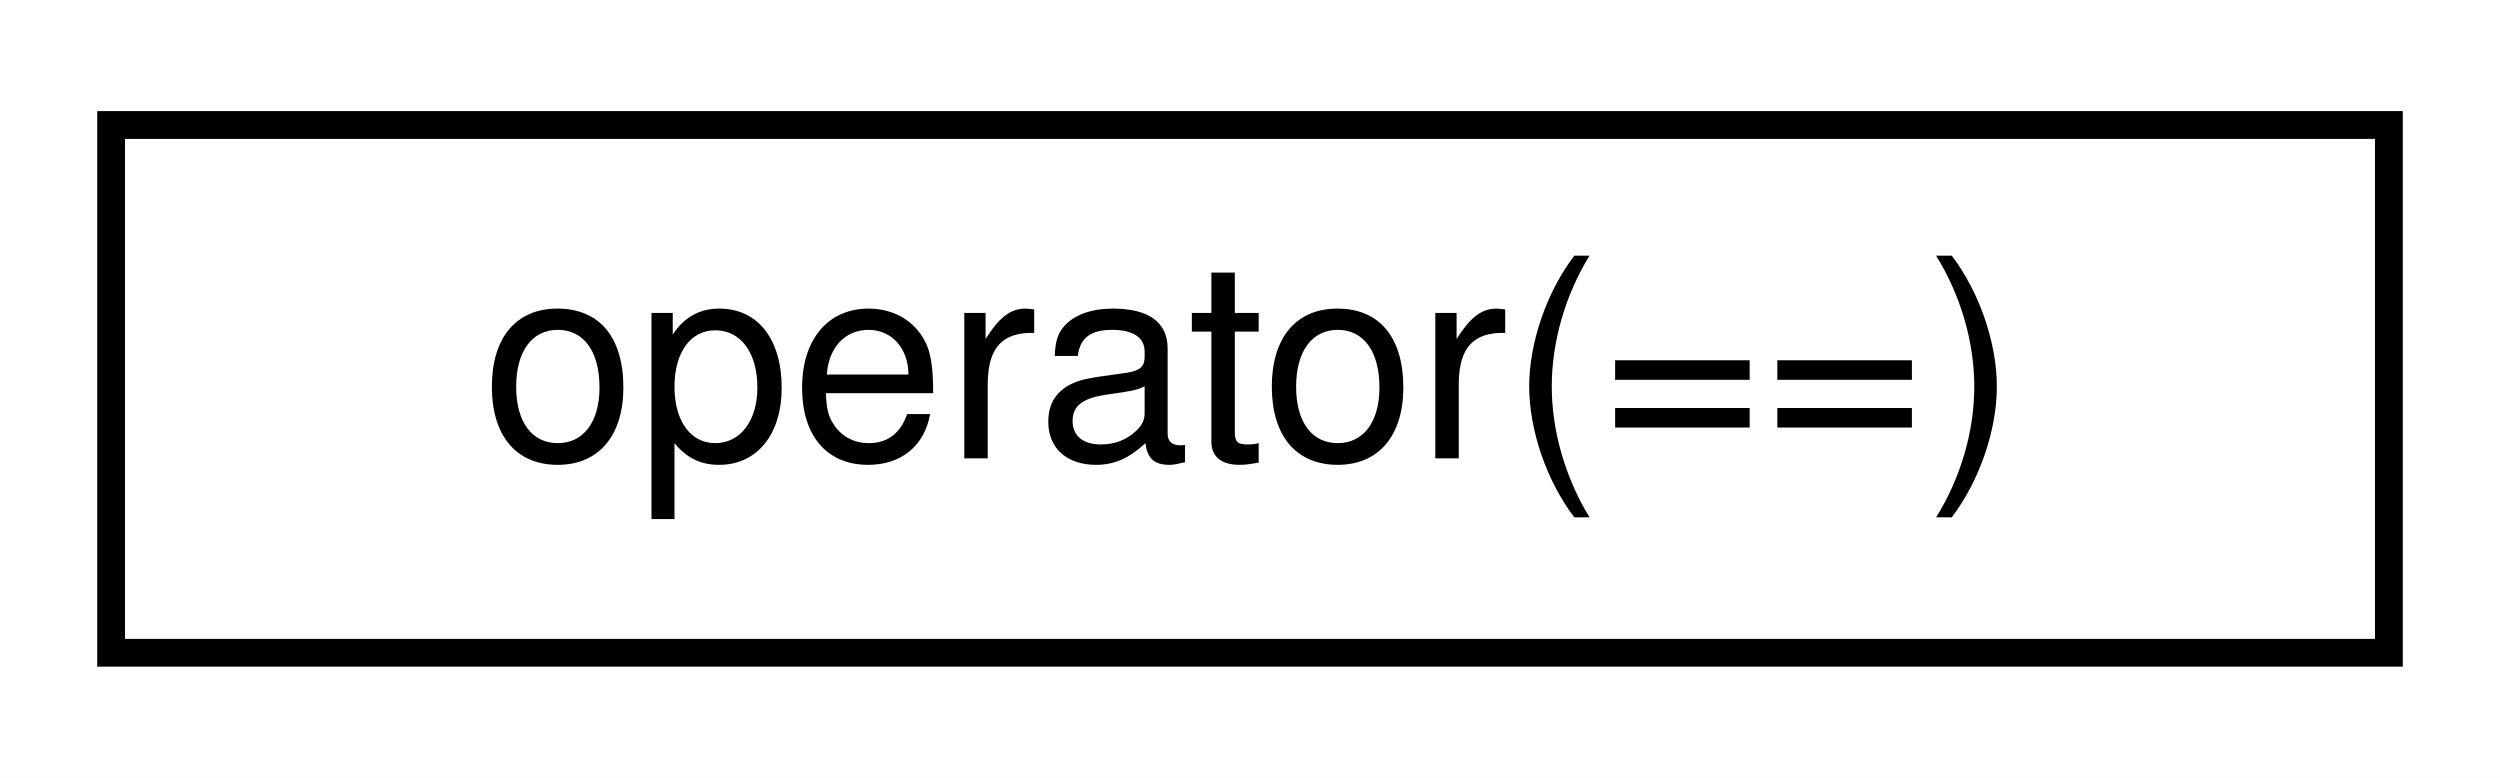
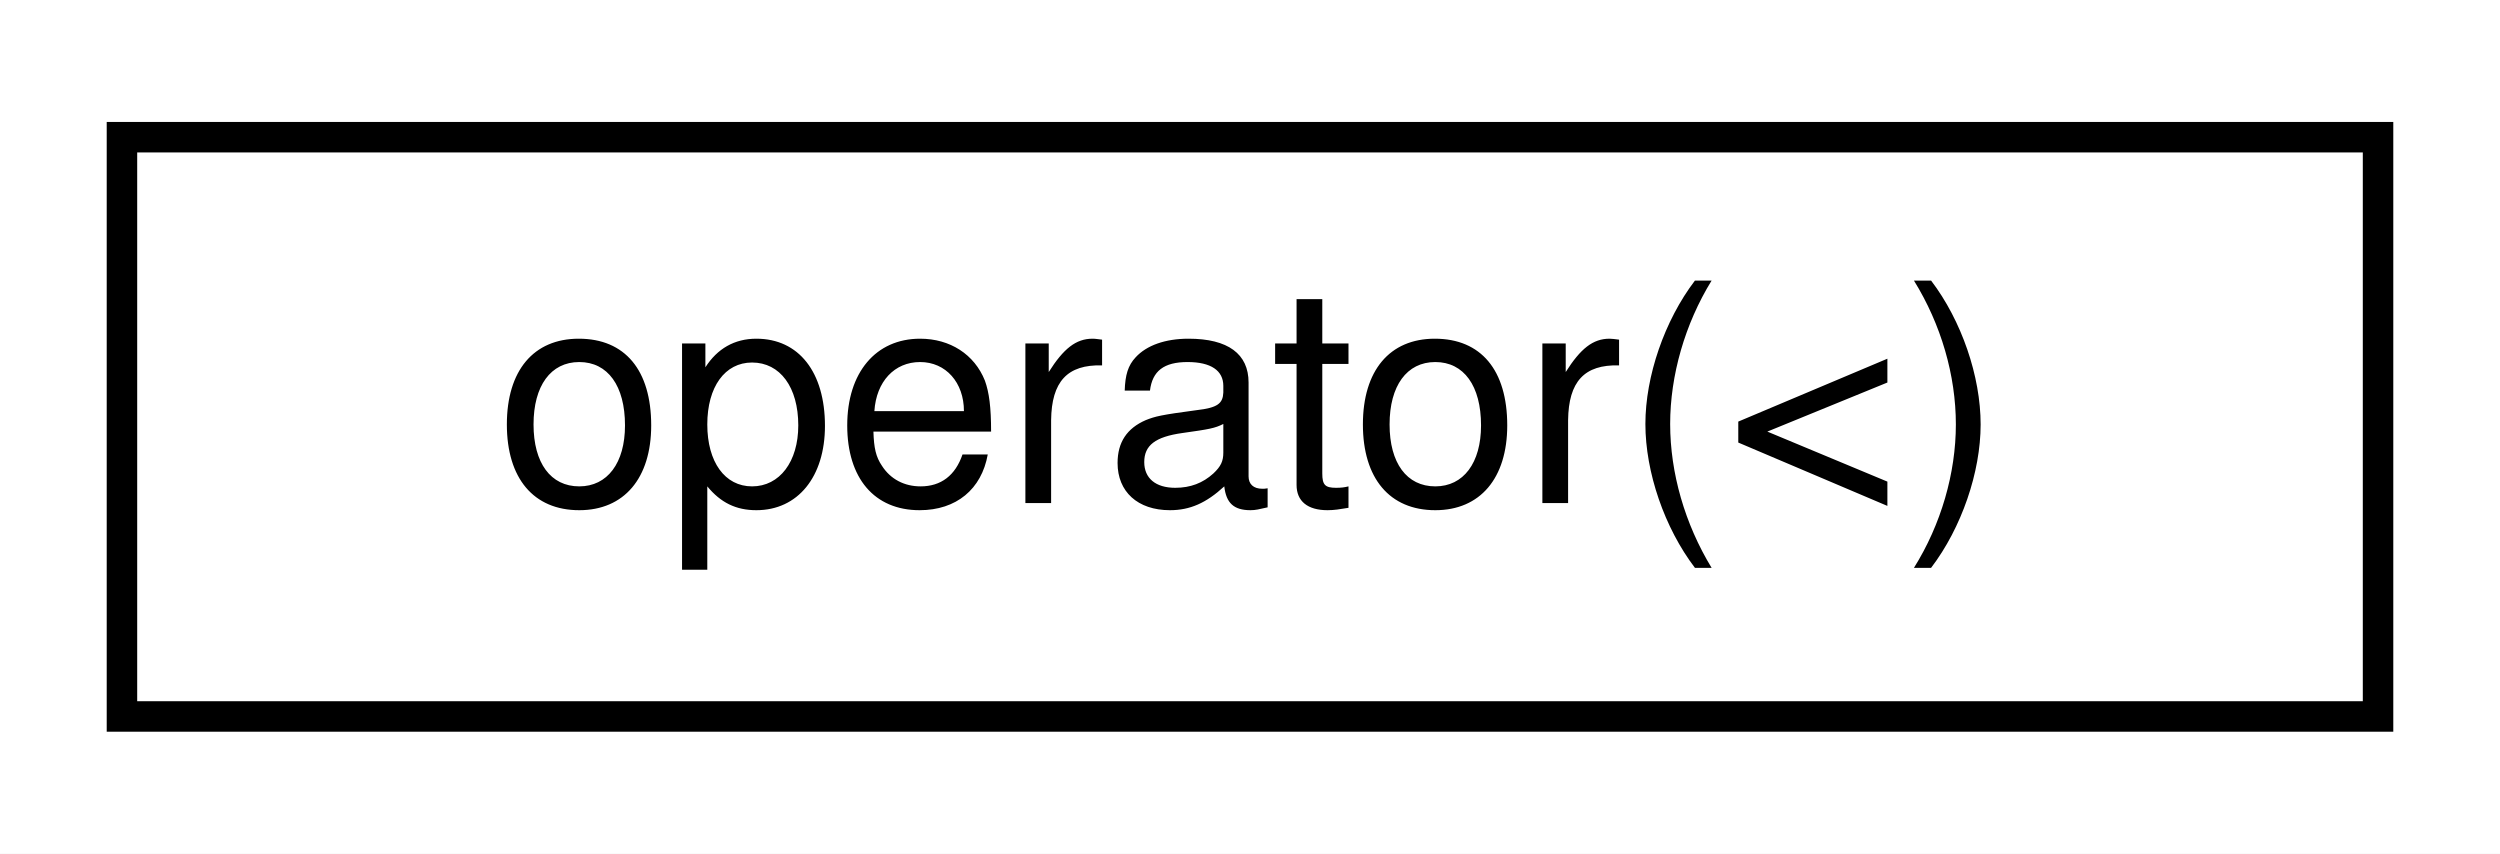
- <svg xmlns="http://www.w3.org/2000/svg" xmlns:xlink="http://www.w3.org/1999/xlink" width="90pt" height="28pt" viewBox="0.00 0.00 90.00 28.00">
+ <svg xmlns="http://www.w3.org/2000/svg" xmlns:xlink="http://www.w3.org/1999/xlink" width="82pt" height="28pt" viewBox="0.00 0.00 82.00 28.00">
  <g id="graph0" class="graph" transform="scale(1 1) rotate(0) translate(4 24)">
-     <polygon fill="white" stroke="transparent" points="-4,4 -4,-24 86,-24 86,4 -4,4" />
+     <polygon fill="white" stroke="transparent" points="-4,4 -4,-24 78,-24 78,4 -4,4" />
    <g id="node1" class="node">
      <g id="a_node1">
-         <a xlink:href="group__amip__interp__mod.html#interfaceamip__interp__mod_1_1operator_07_0a_0a_08" target="_top" xlink:title="Private logical equality overload for amip_interp_type.">
-           <polygon fill="white" stroke="black" points="0,-0.5 0,-19.5 82,-19.5 82,-0.5 0,-0.5" />
-           <text text-anchor="middle" x="41" y="-7.5" font-family="Helvetica,sans-Serif" font-size="10.00">operator(==)</text>
+         <a xlink:href="group__time__manager__mod.html#interfacetime__manager__mod_1_1operator_07_3_08" target="_top" xlink:title="Operator override interface for use with time_type.">
+           <polygon fill="white" stroke="black" points="0,-0.5 0,-19.5 74,-19.5 74,-0.5 0,-0.5" />
+           <text text-anchor="middle" x="37" y="-7.5" font-family="Helvetica,sans-Serif" font-size="10.00">operator(&lt;)</text>
        </a>
      </g>
    </g>
  </g>
</svg>
